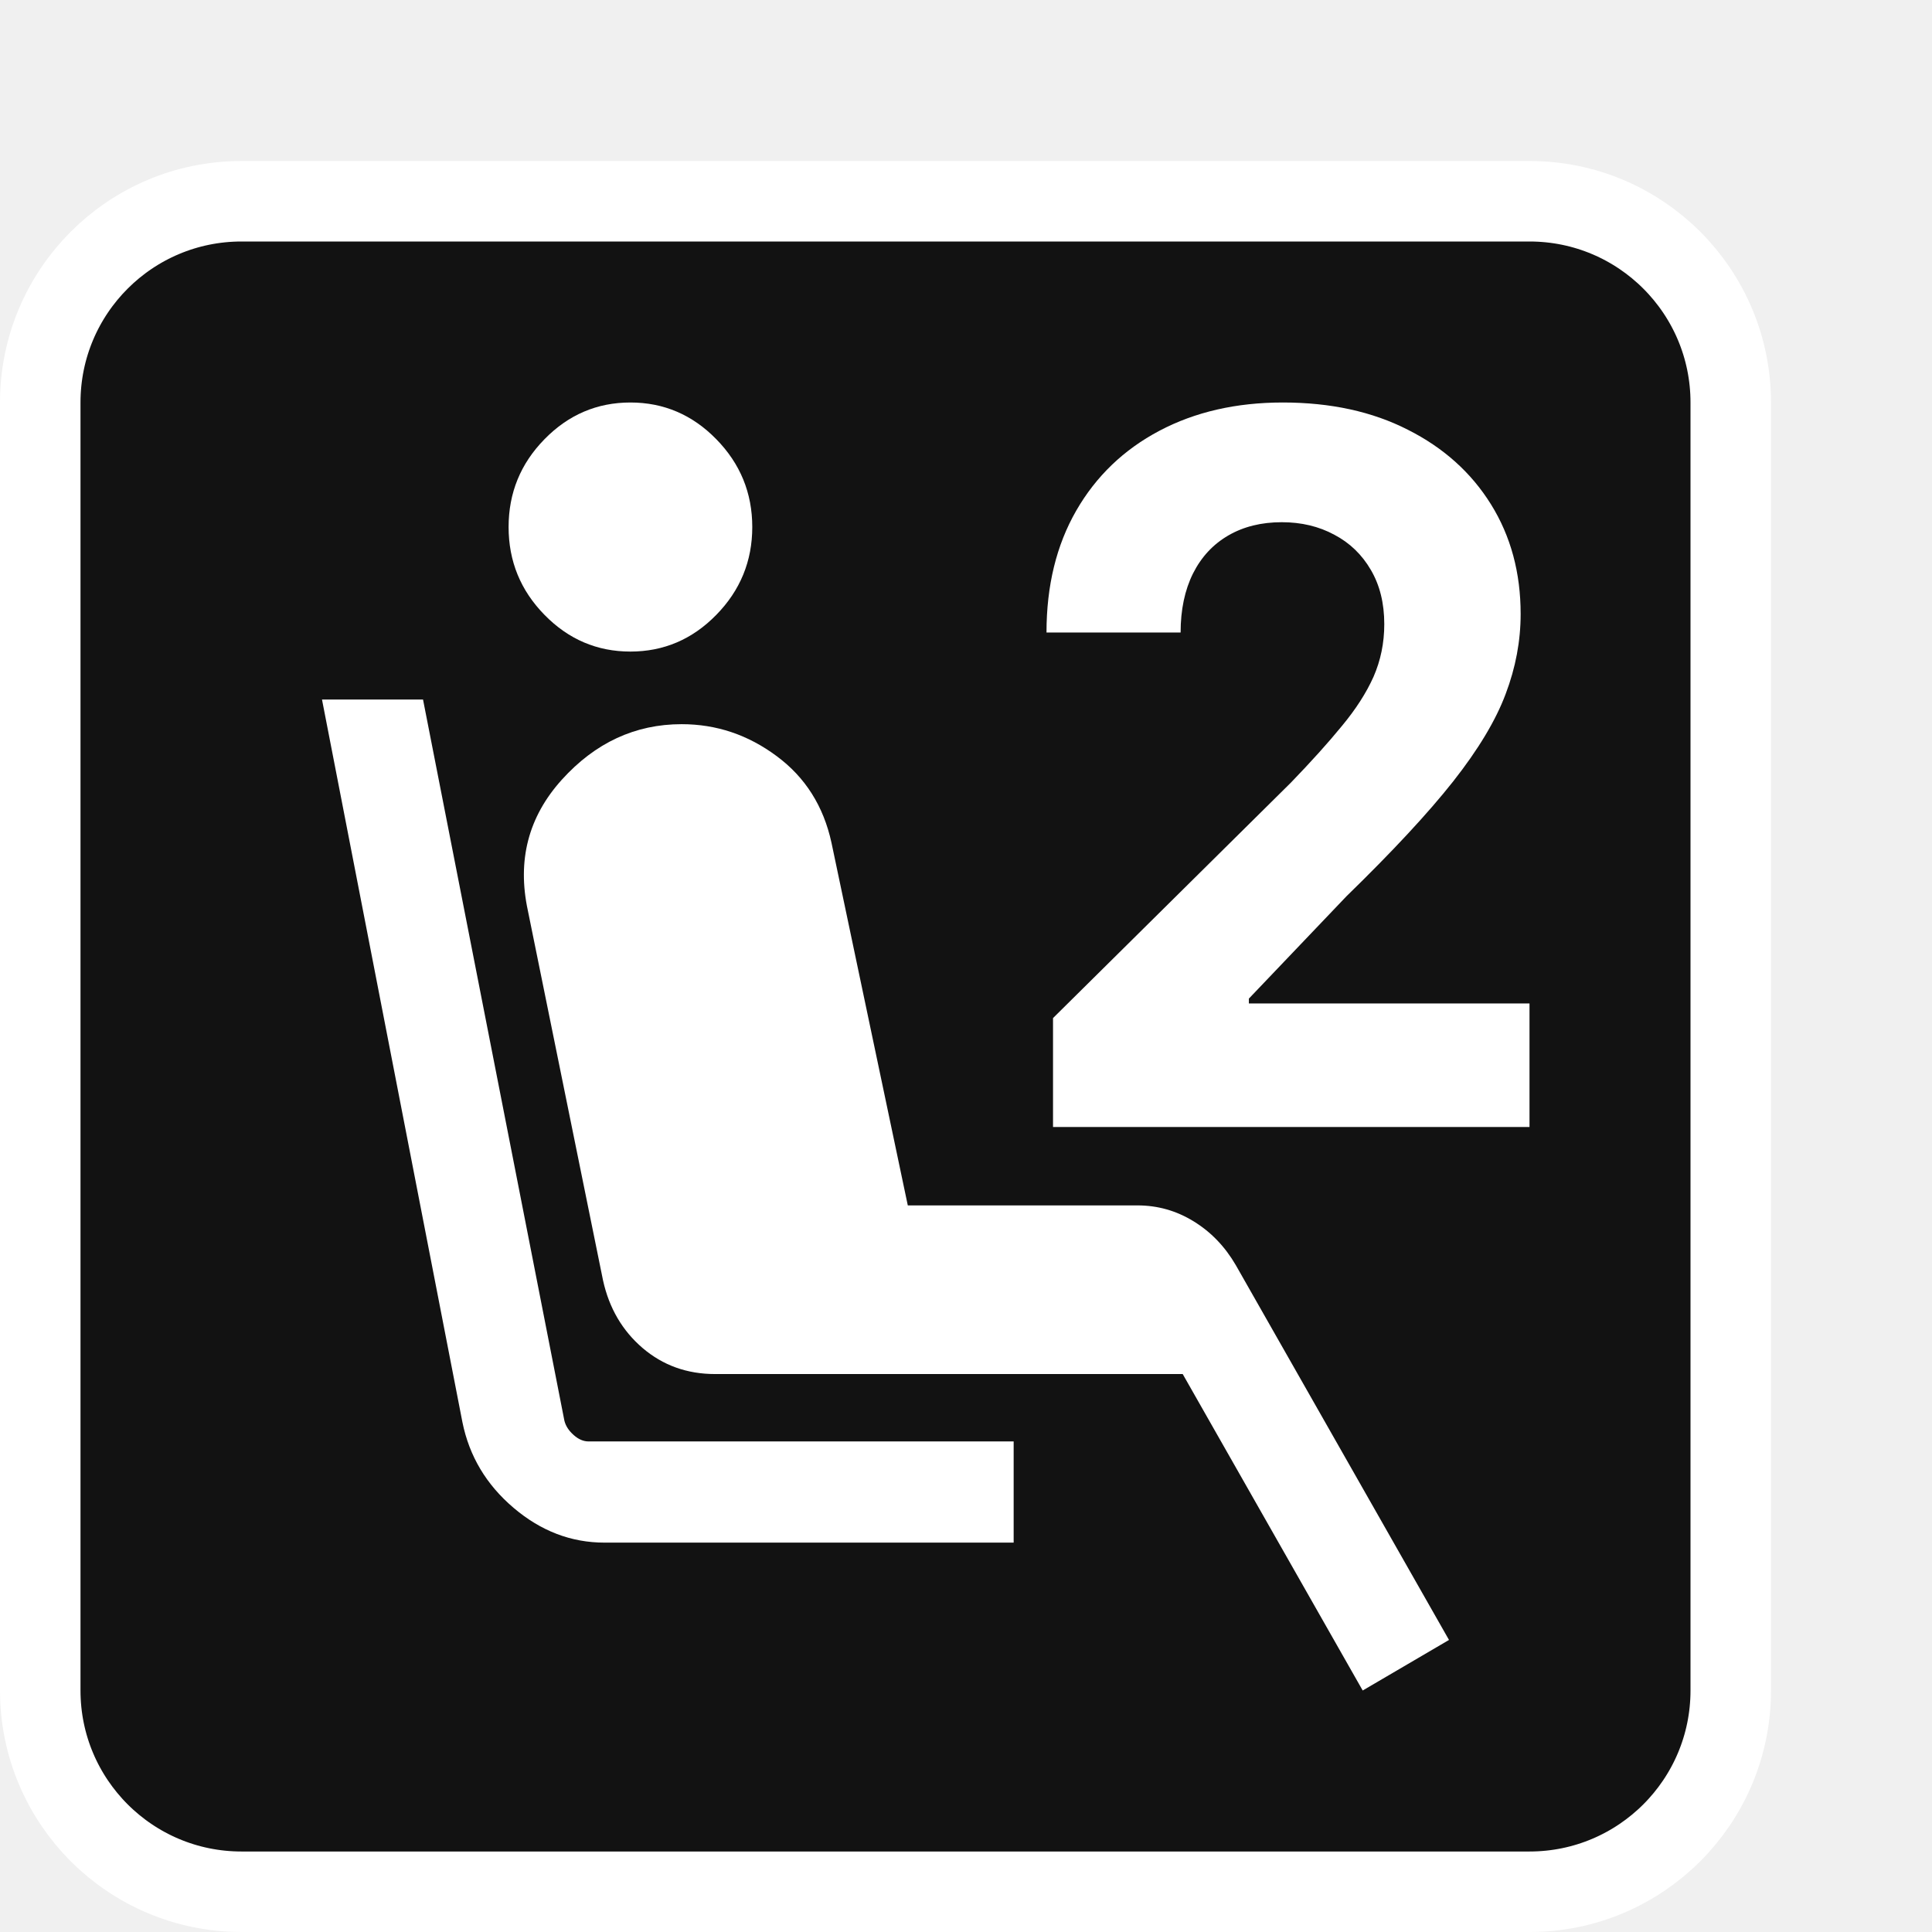
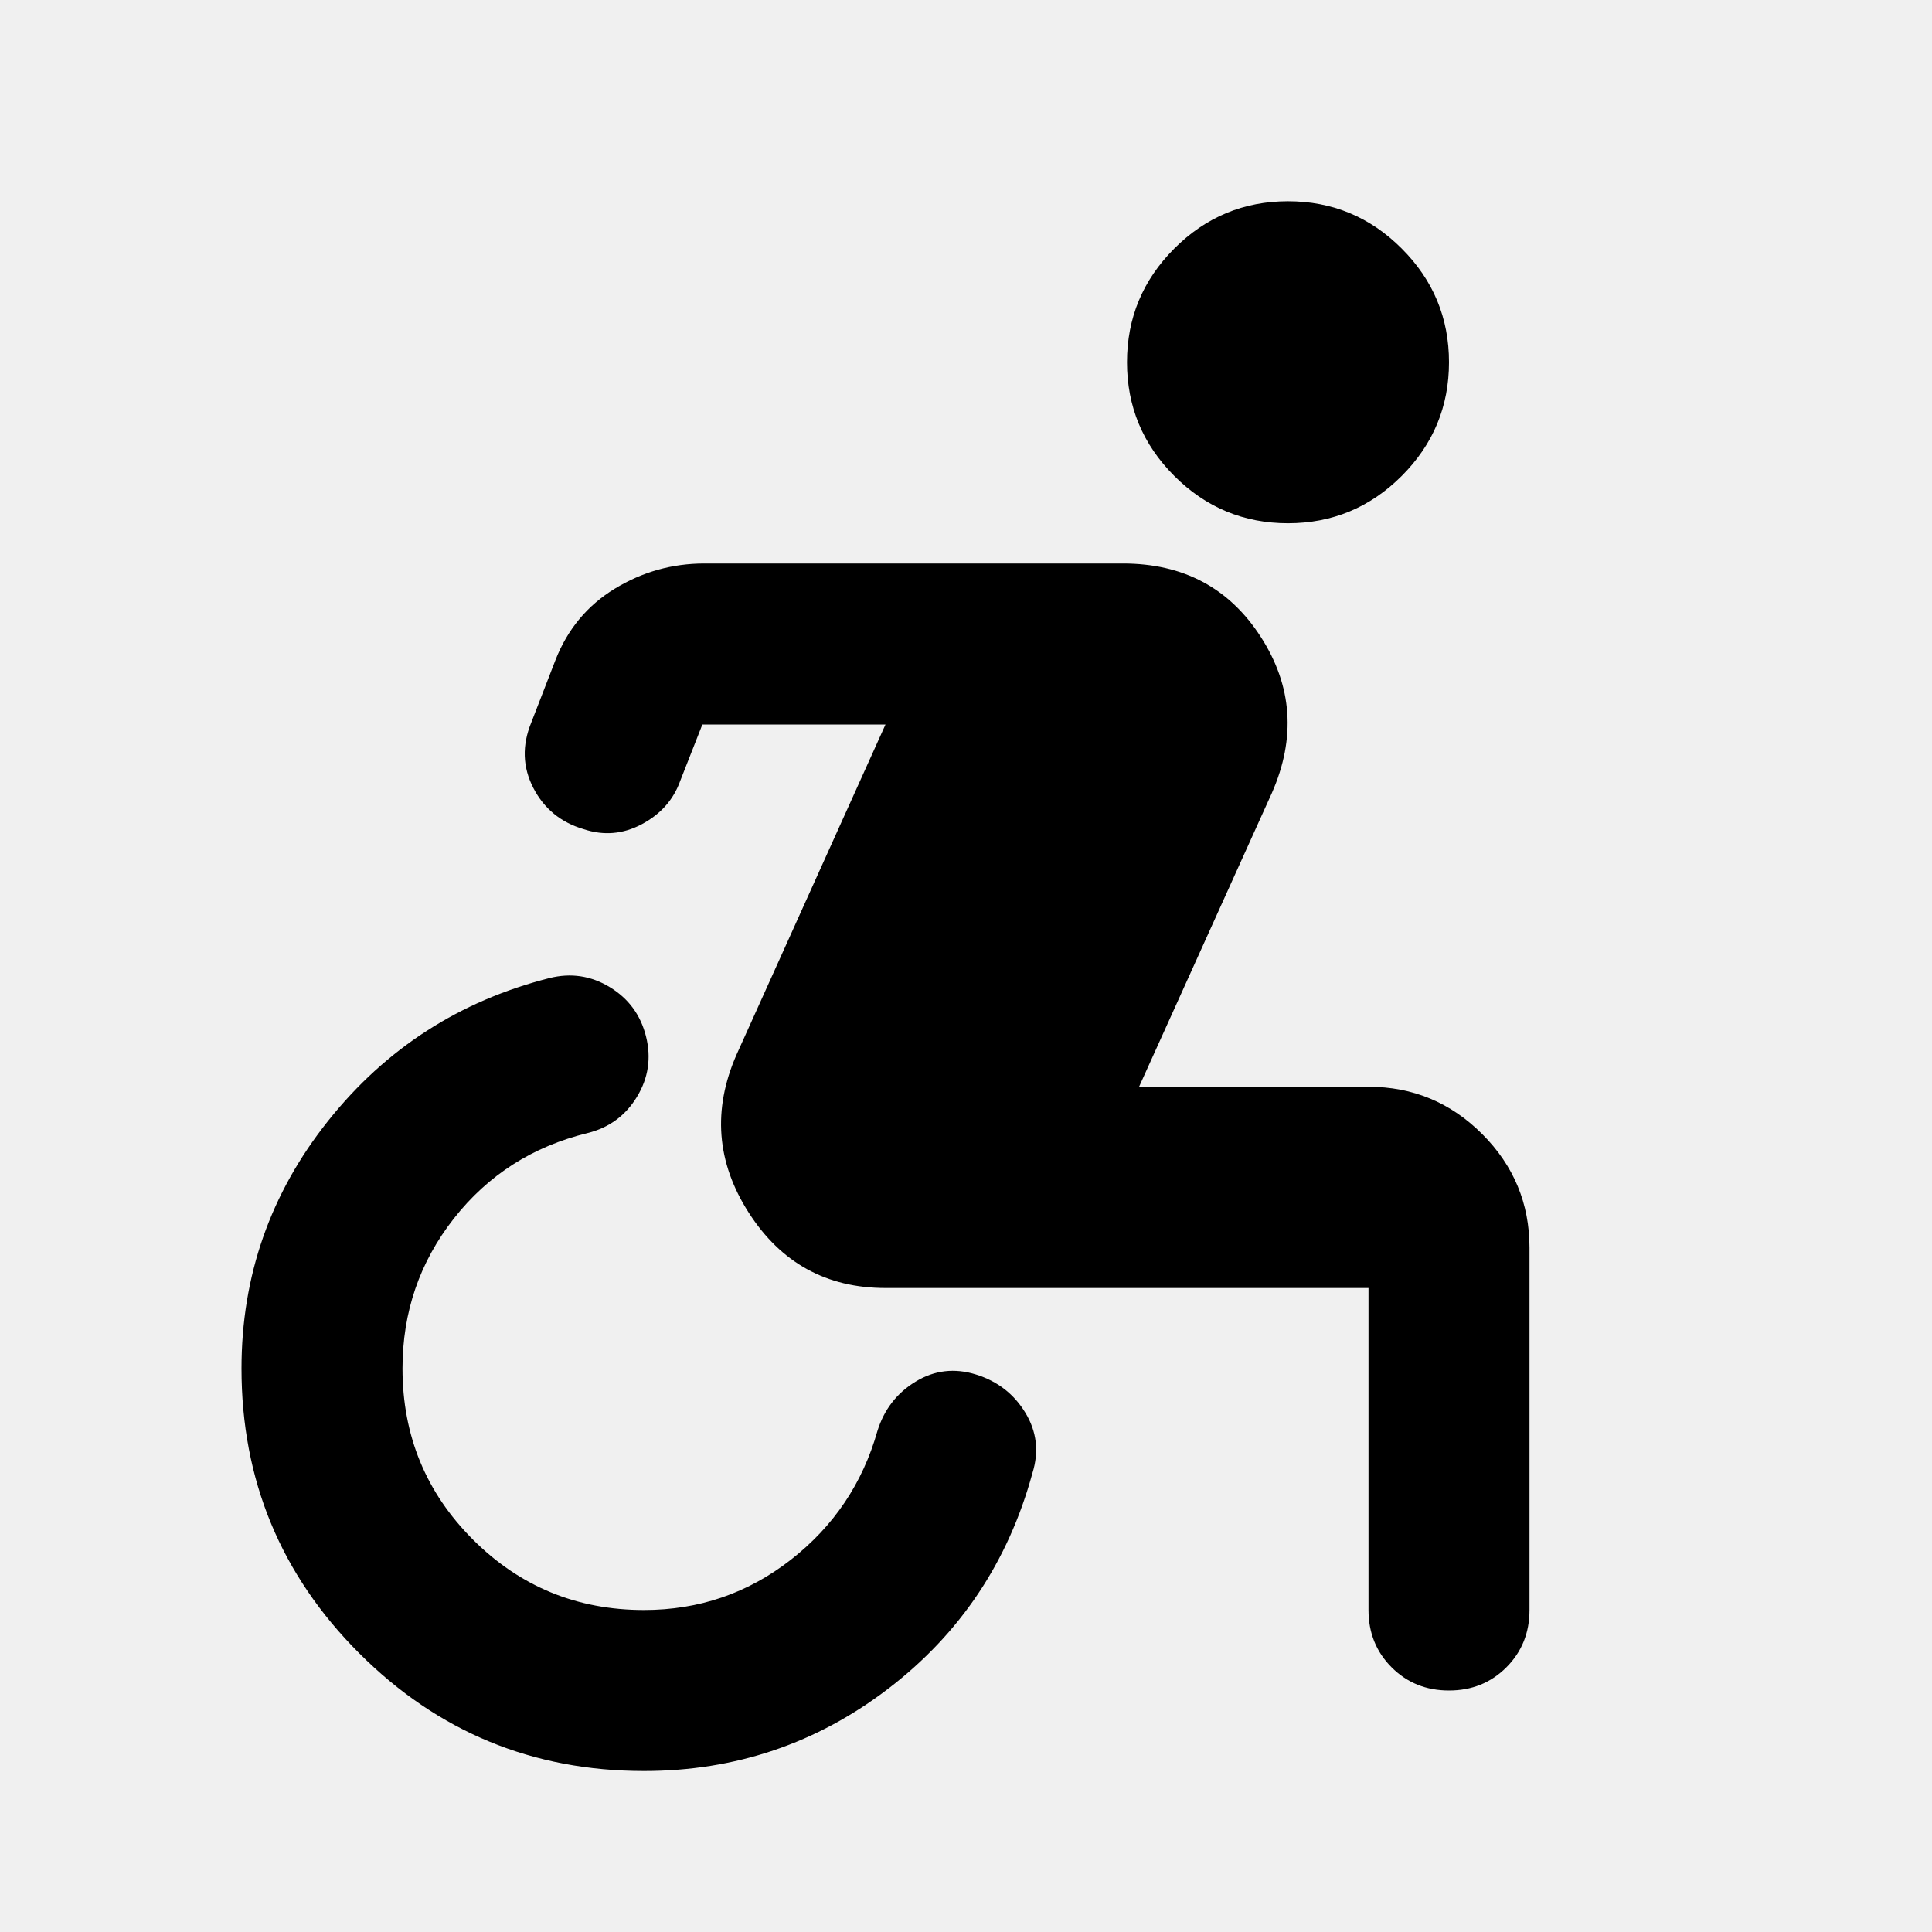
- <svg xmlns="http://www.w3.org/2000/svg" width="24" height="24" viewBox="0 0 24 24" fill="none">
-   <rect x="0.5" y="2.5" width="21" height="21" rx="2.5" fill="#121212" stroke="white" />
-   <path d="M13.081 14V12.647L16.037 9.721C16.288 9.461 16.499 9.227 16.669 9.019C16.842 8.811 16.973 8.607 17.062 8.408C17.151 8.205 17.196 7.987 17.196 7.753C17.196 7.493 17.14 7.269 17.03 7.081C16.919 6.89 16.768 6.744 16.576 6.643C16.384 6.539 16.166 6.487 15.923 6.487C15.669 6.487 15.447 6.542 15.258 6.652C15.069 6.762 14.923 6.919 14.82 7.124C14.718 7.329 14.666 7.574 14.666 7.857H13C13 7.276 13.123 6.772 13.369 6.344C13.615 5.916 13.96 5.585 14.403 5.351C14.846 5.117 15.357 5 15.935 5C16.53 5 17.047 5.113 17.488 5.338C17.931 5.561 18.276 5.87 18.522 6.266C18.768 6.662 18.89 7.116 18.89 7.627C18.89 7.962 18.828 8.293 18.704 8.62C18.582 8.947 18.365 9.309 18.051 9.708C17.738 10.104 17.296 10.579 16.726 11.134L15.514 12.405V12.465H19V14H13.081Z" fill="white" />
-   <path d="M7.831 8.094C7.417 8.094 7.061 7.942 6.764 7.638C6.466 7.334 6.318 6.97 6.318 6.547C6.318 6.124 6.466 5.76 6.764 5.456C7.061 5.152 7.417 5 7.831 5C8.245 5 8.601 5.152 8.898 5.456C9.196 5.76 9.345 6.124 9.345 6.547C9.345 6.97 9.196 7.334 8.898 7.638C8.601 7.942 8.245 8.094 7.831 8.094ZM12.592 19.163H7.509C7.095 19.163 6.719 19.019 6.38 18.731C6.041 18.443 5.829 18.088 5.744 17.665L4 8.69H5.255L7.011 17.648C7.027 17.713 7.065 17.772 7.126 17.826C7.186 17.88 7.248 17.906 7.311 17.906H12.592V19.163ZM16.928 21L14.692 17.069H8.884C8.535 17.069 8.235 16.961 7.983 16.746C7.732 16.531 7.567 16.251 7.491 15.905L6.557 11.31C6.423 10.688 6.563 10.147 6.979 9.686C7.395 9.226 7.891 8.996 8.468 8.996C8.899 8.996 9.292 9.128 9.647 9.392C10.003 9.655 10.23 10.014 10.329 10.469L11.277 14.974H14.131C14.381 14.974 14.614 15.04 14.828 15.172C15.043 15.304 15.217 15.485 15.351 15.715L18 20.372L16.928 21Z" fill="white" />
+ <svg xmlns="http://www.w3.org/2000/svg" height="24px" viewBox="0 -960 960 960" width="24px" fill="#000000">
+   <path d="M320-80q-83 0-141.5-58.5T120-280q0-69 43-123t110-71q16-4 30 4.5t18 24.5q4 16-4.5 30T292-397q-41 10-66.5 42.5T200-280q0 50 35 85t85 35q41 0 73-25t43-64q5-16 19-24.5t30-3.5q16 5 24.5 19t3.5 30q-18 66-71.5 107T320-80Zm320-620q-33 0-56.5-23.5T560-780q0-33 23.5-56.5T640-860q33 0 56.5 23.5T720-780q0 33-23.5 56.5T640-700ZM440-320q-44 0-68-37.5t-6-78.5l74-164h-91l-11 28q-5 14-19 21.5t-29 2.5q-17-5-25-20.5t-1-32.5l12-31q9-23 29.5-35.5T350-680h208q45 0 68.5 36.5T632-566l-66 146h114q33 0 56.5 23.5T760-340v180q0 17-11.5 28.5T720-120q-17 0-28.5-11.5T680-160v-160H440Z" />
</svg>
